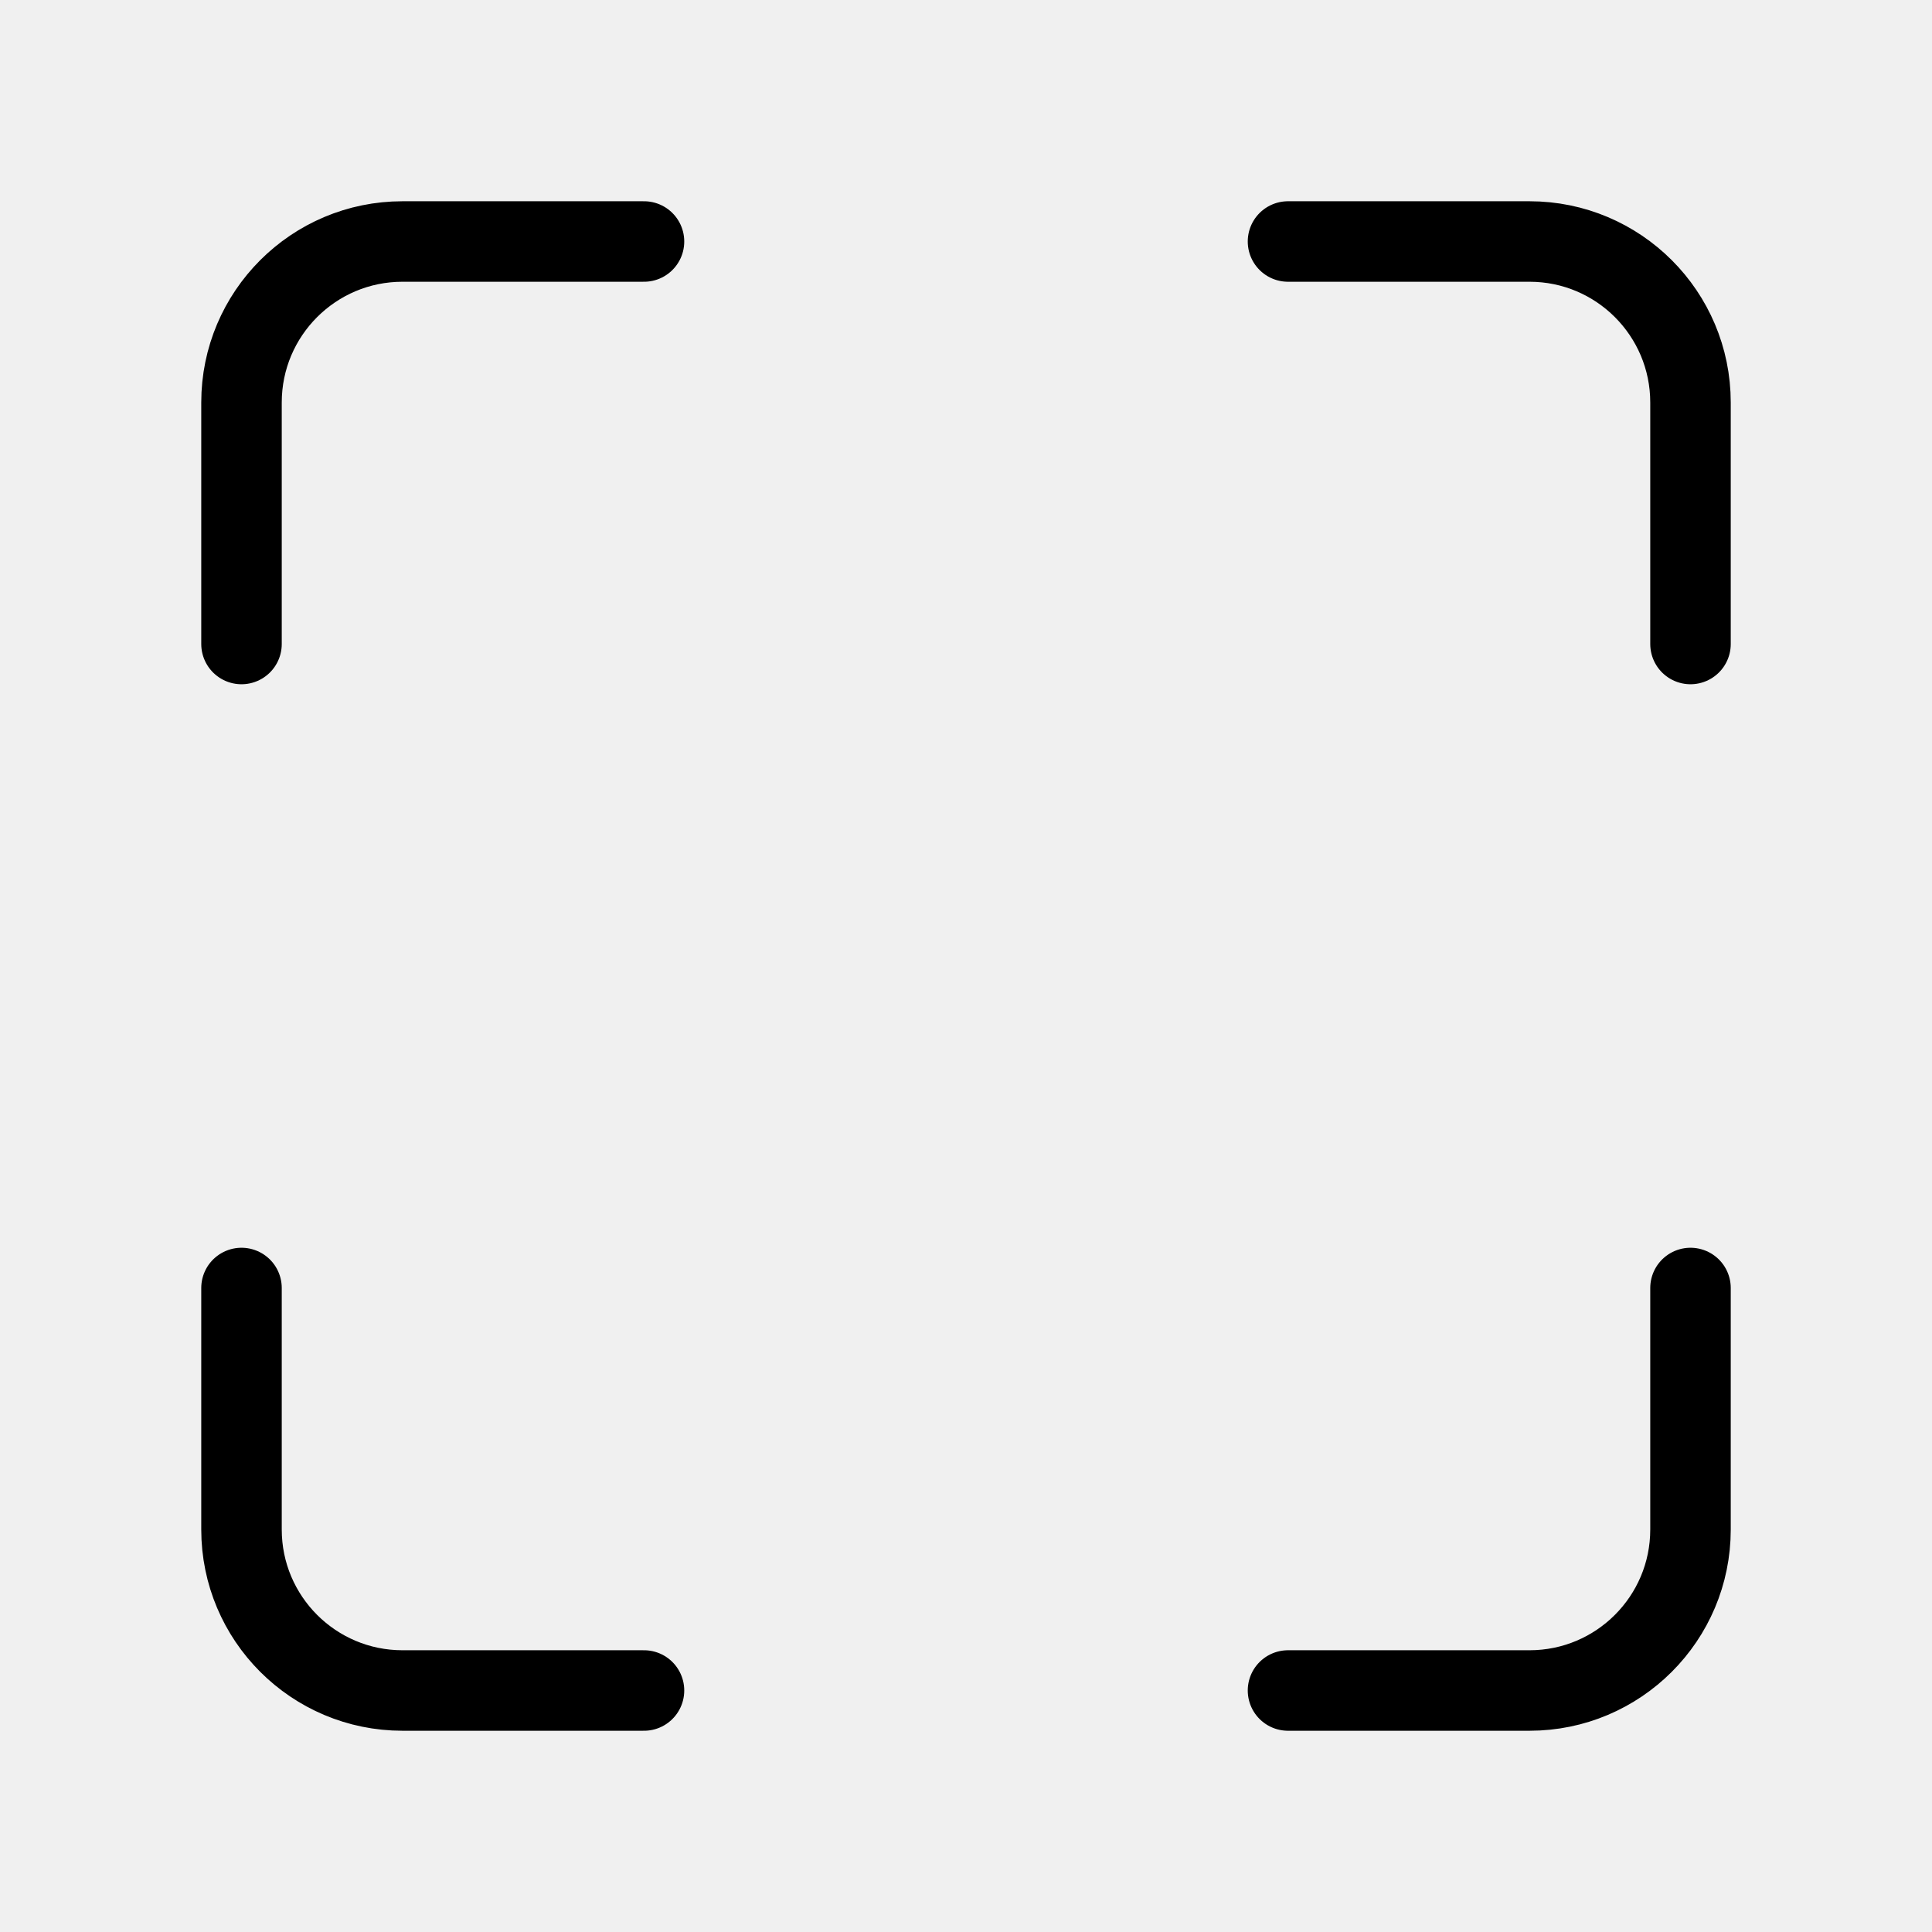
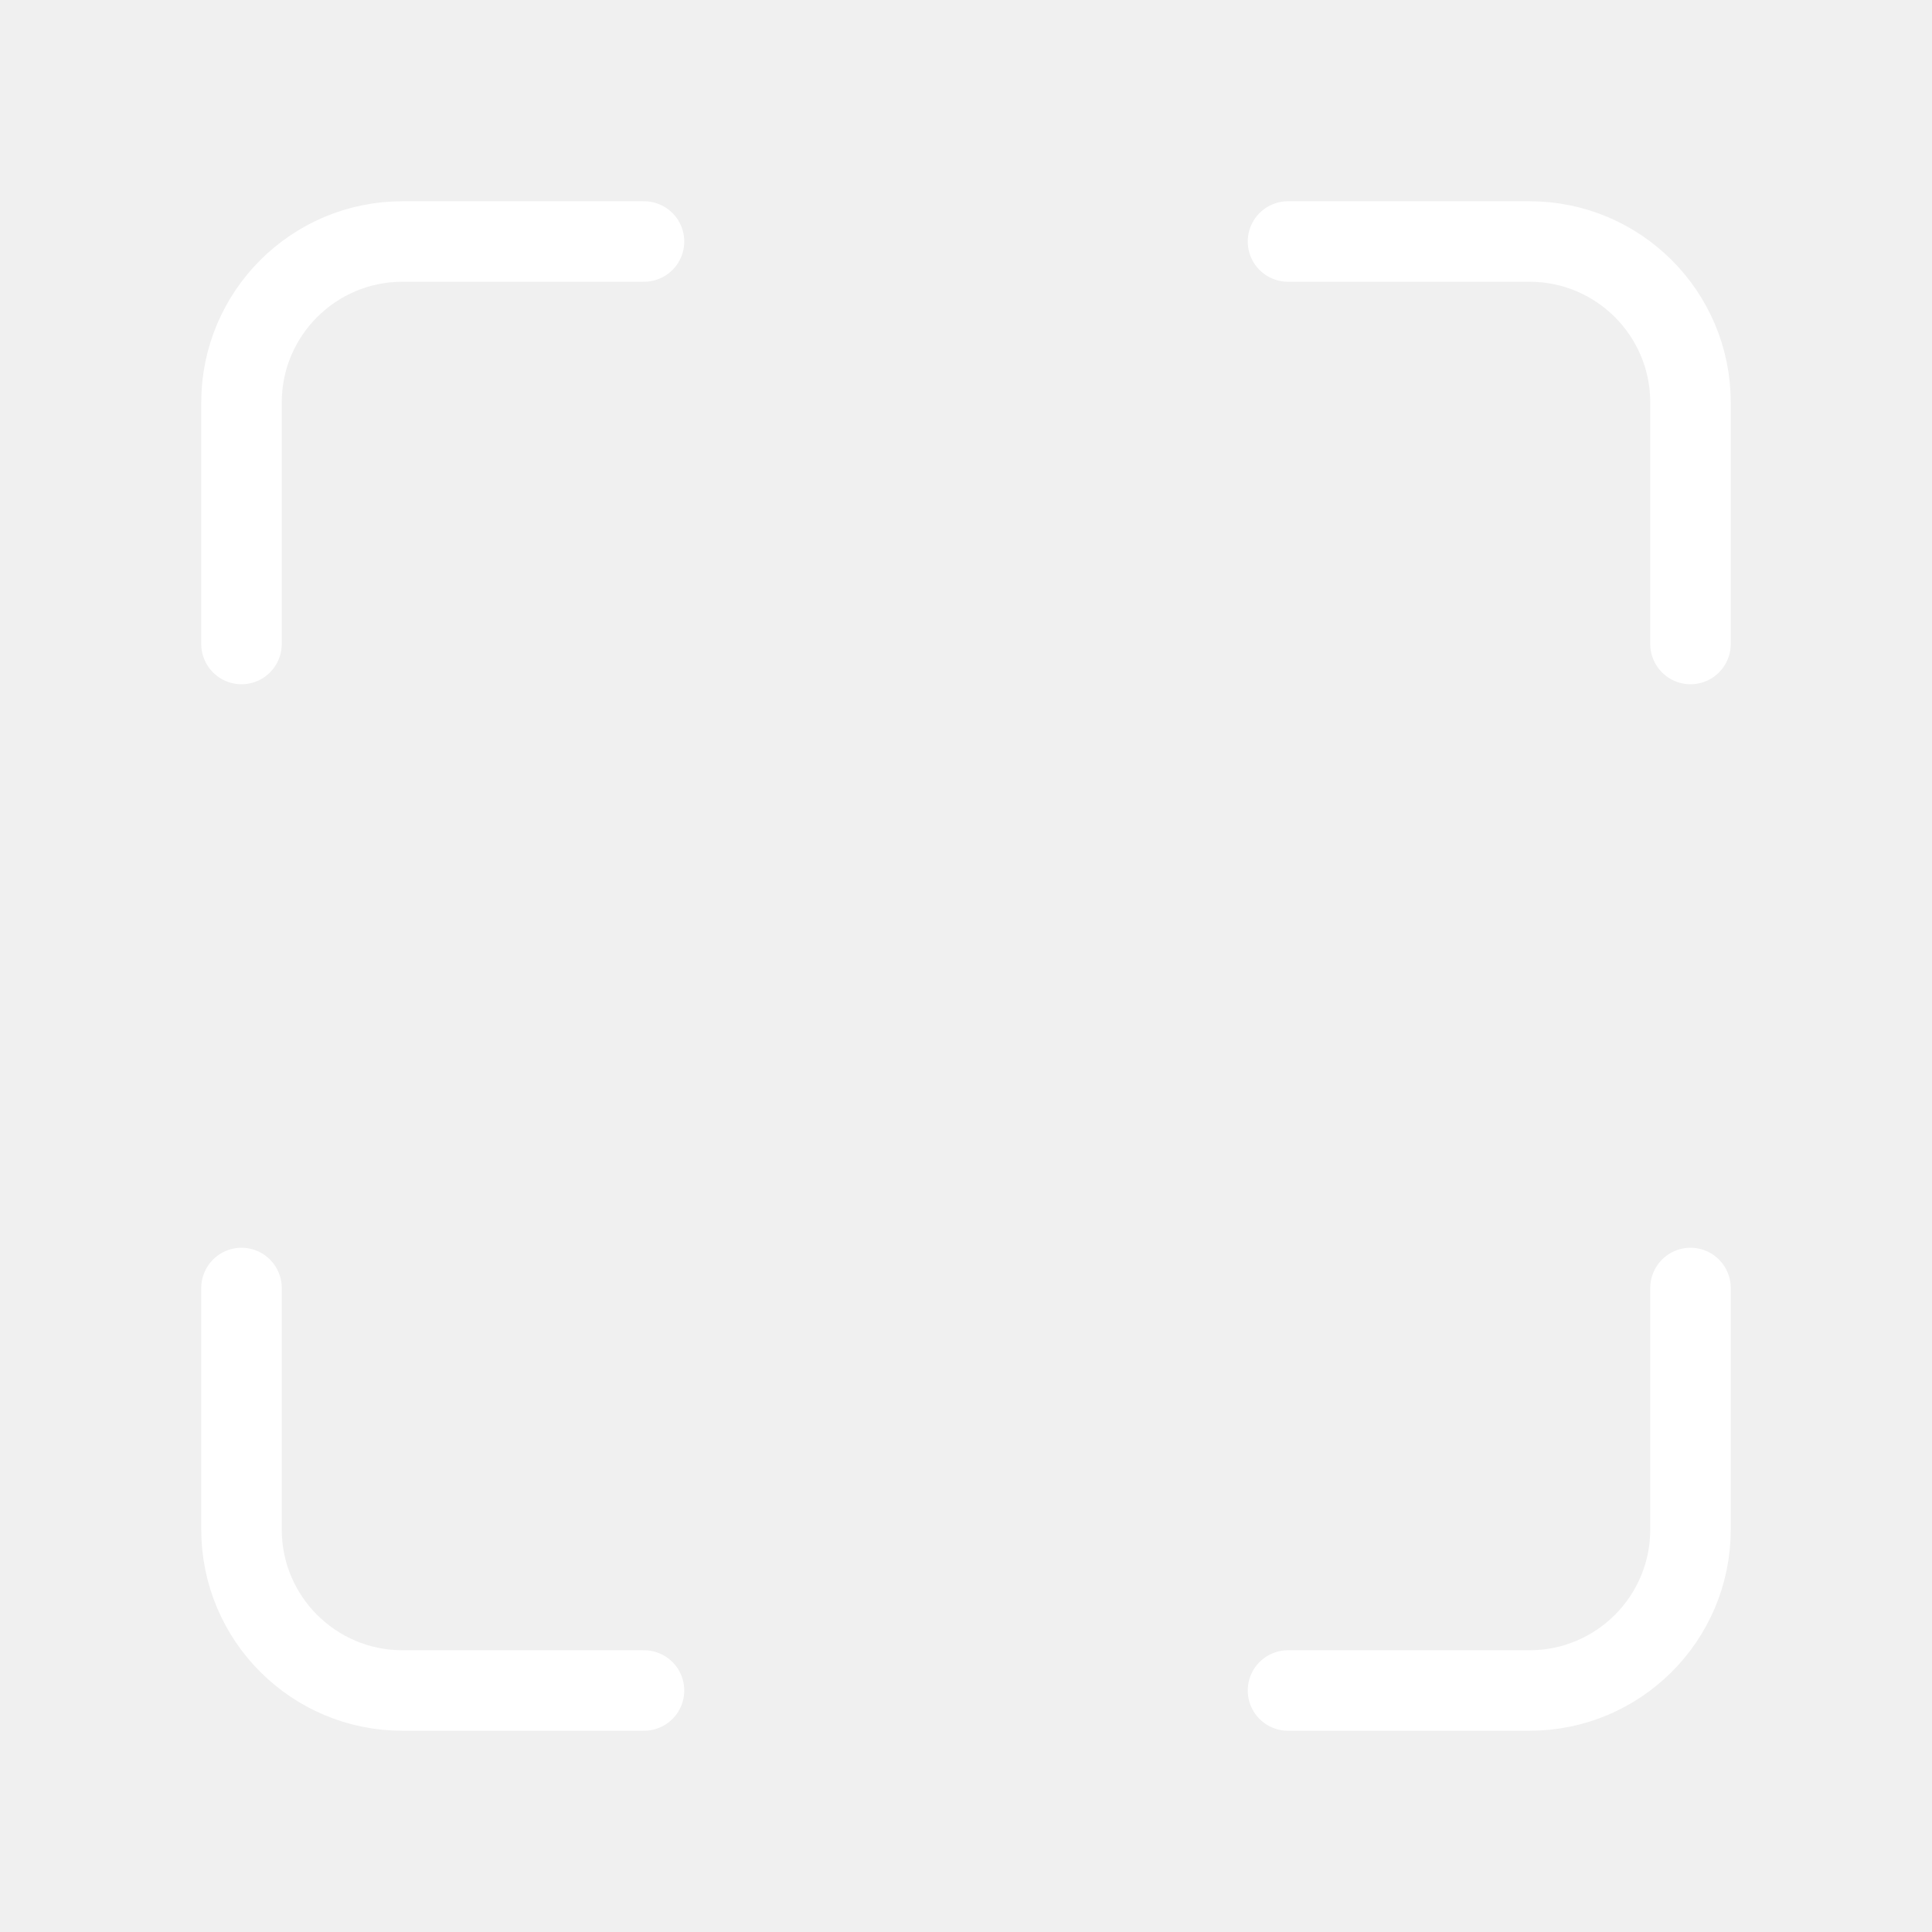
- <svg xmlns="http://www.w3.org/2000/svg" width="36" height="36" viewBox="0 0 24 24" fill="none" stroke="currentColor" stroke-width="1" stroke-linecap="round" stroke-linejoin="round" class="feather feather-maximize">
+ <svg xmlns="http://www.w3.org/2000/svg" width="36" height="36" viewBox="0 0 24 24" fill="none" stroke="white" stroke-width="1" stroke-linecap="round" stroke-linejoin="round" class="feather feather-maximize">
  <path d="M8 3H5a2 2 0 0 0-2 2v3m18 0V5a2 2 0 0 0-2-2h-3m0 18h3a2 2 0 0 0 2-2v-3M3 16v3a2 2 0 0 0 2 2h3" />
</svg>
